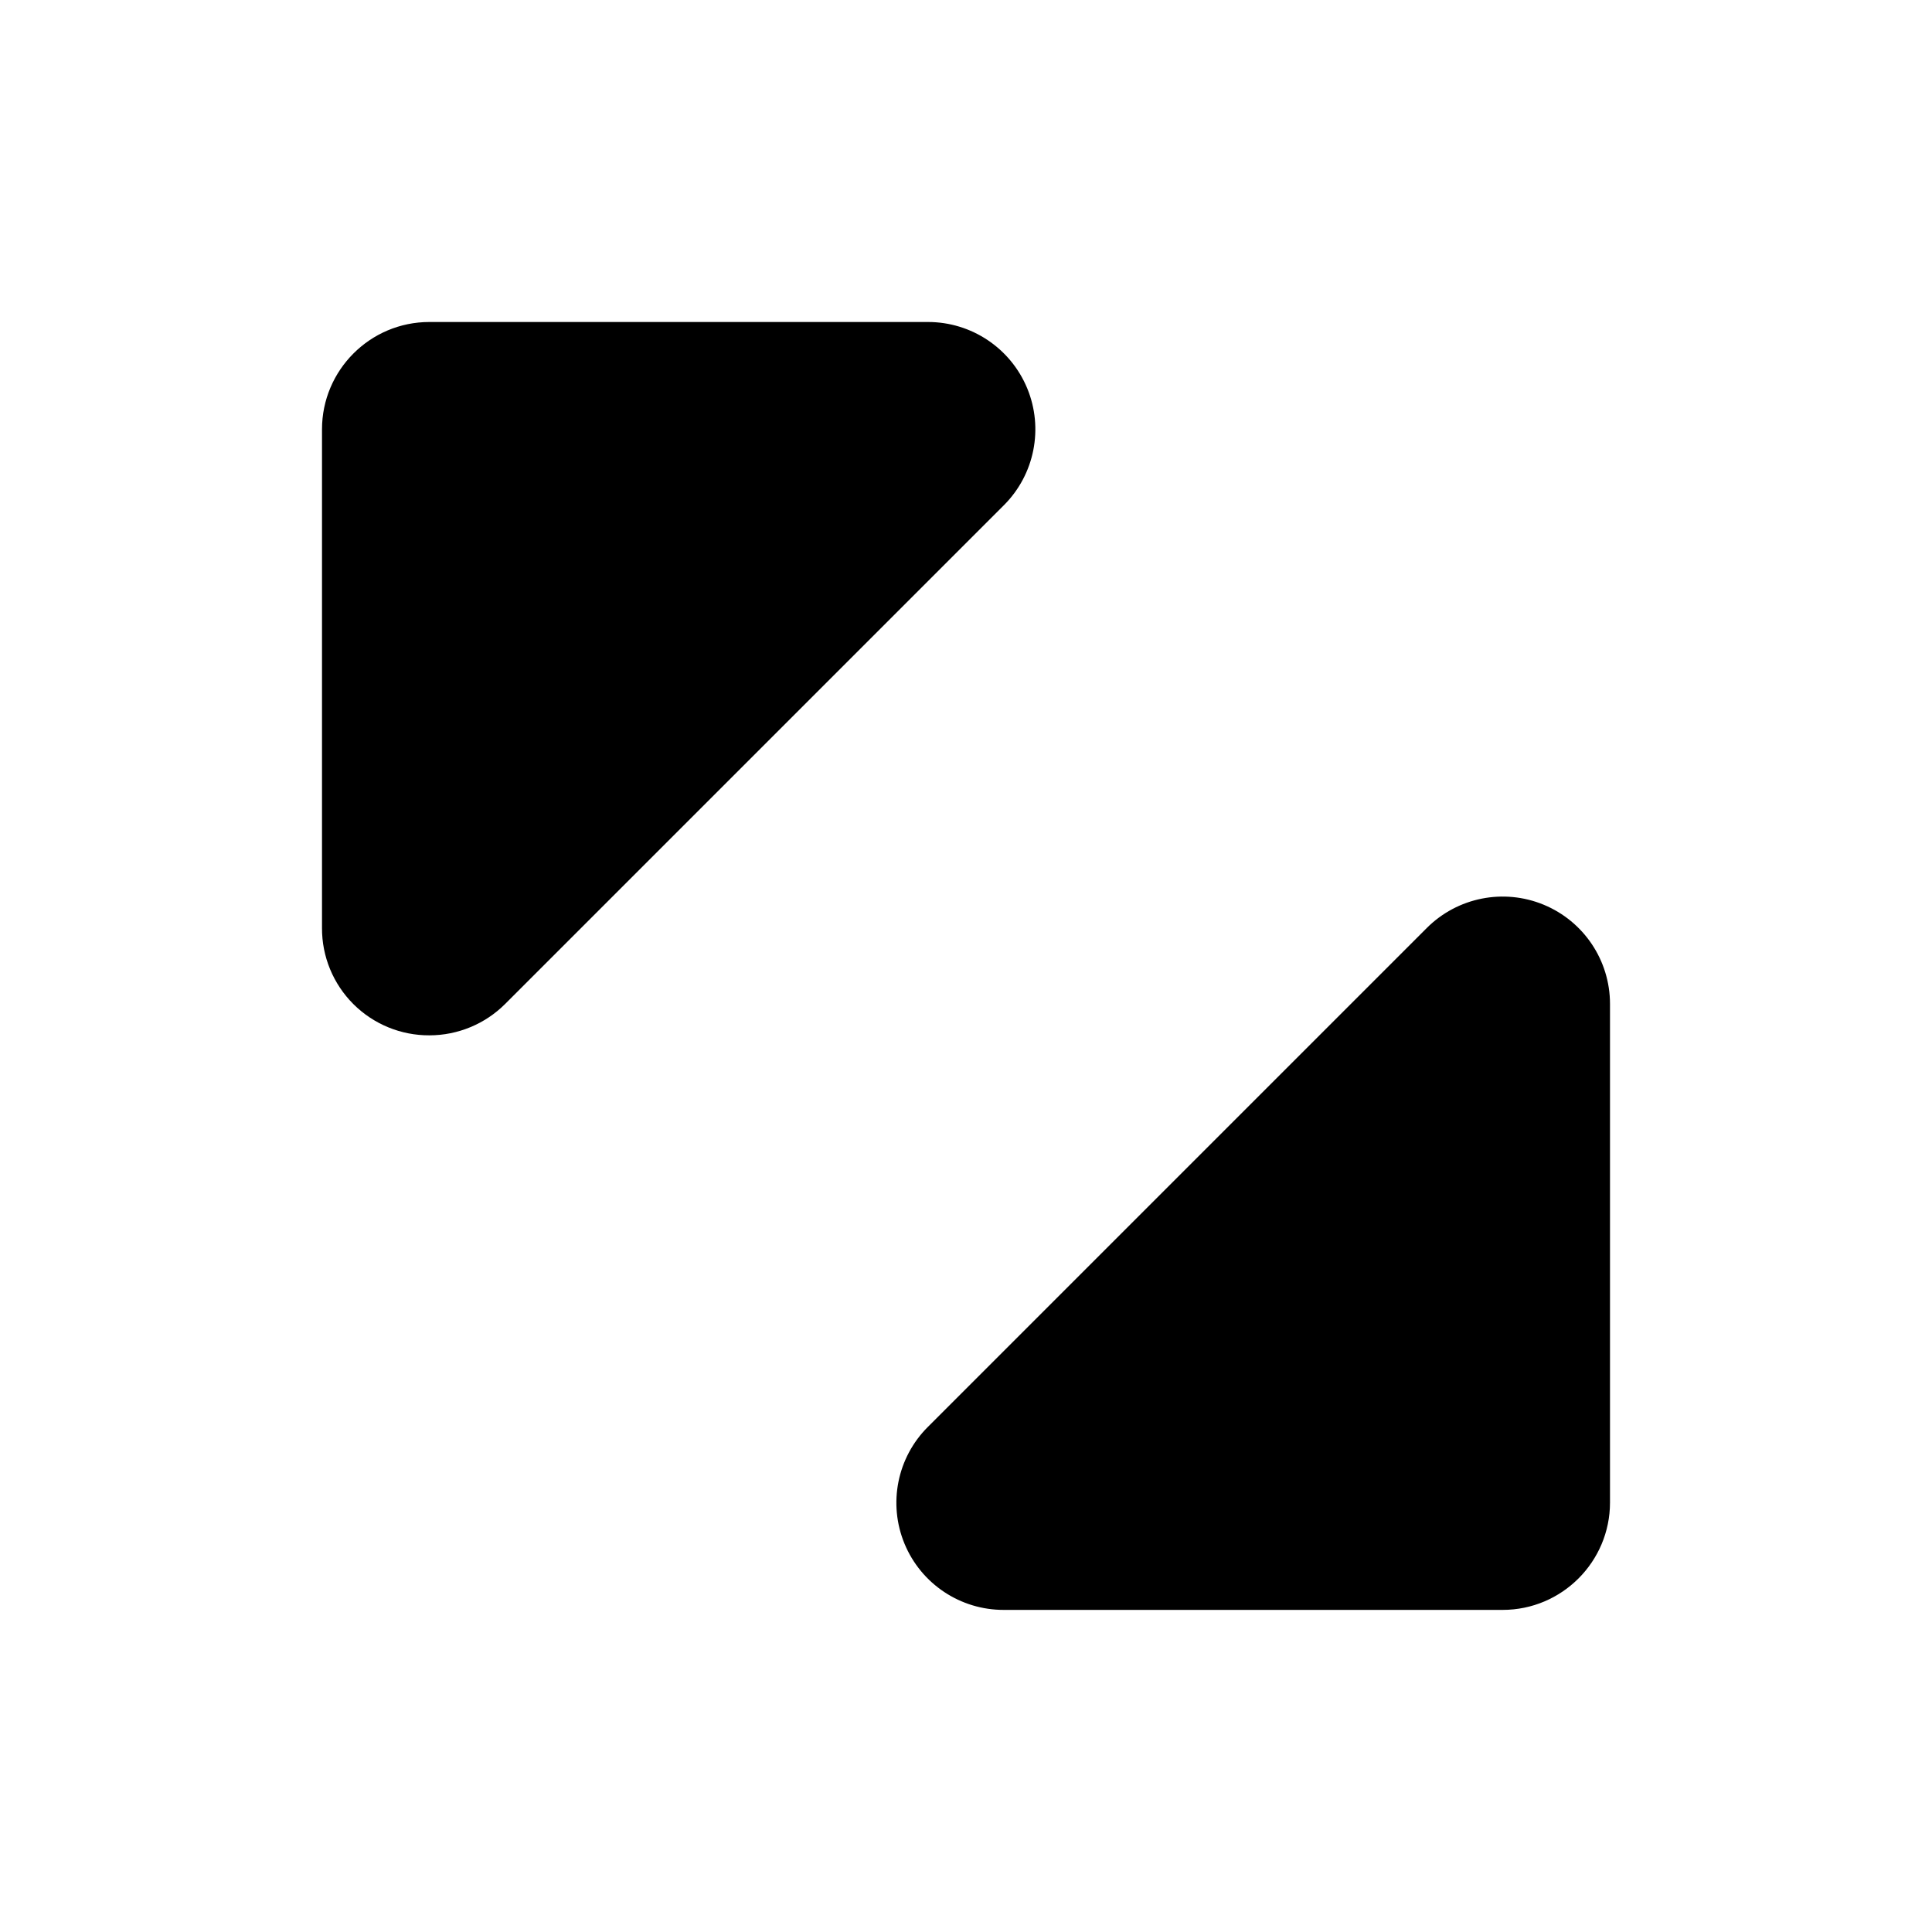
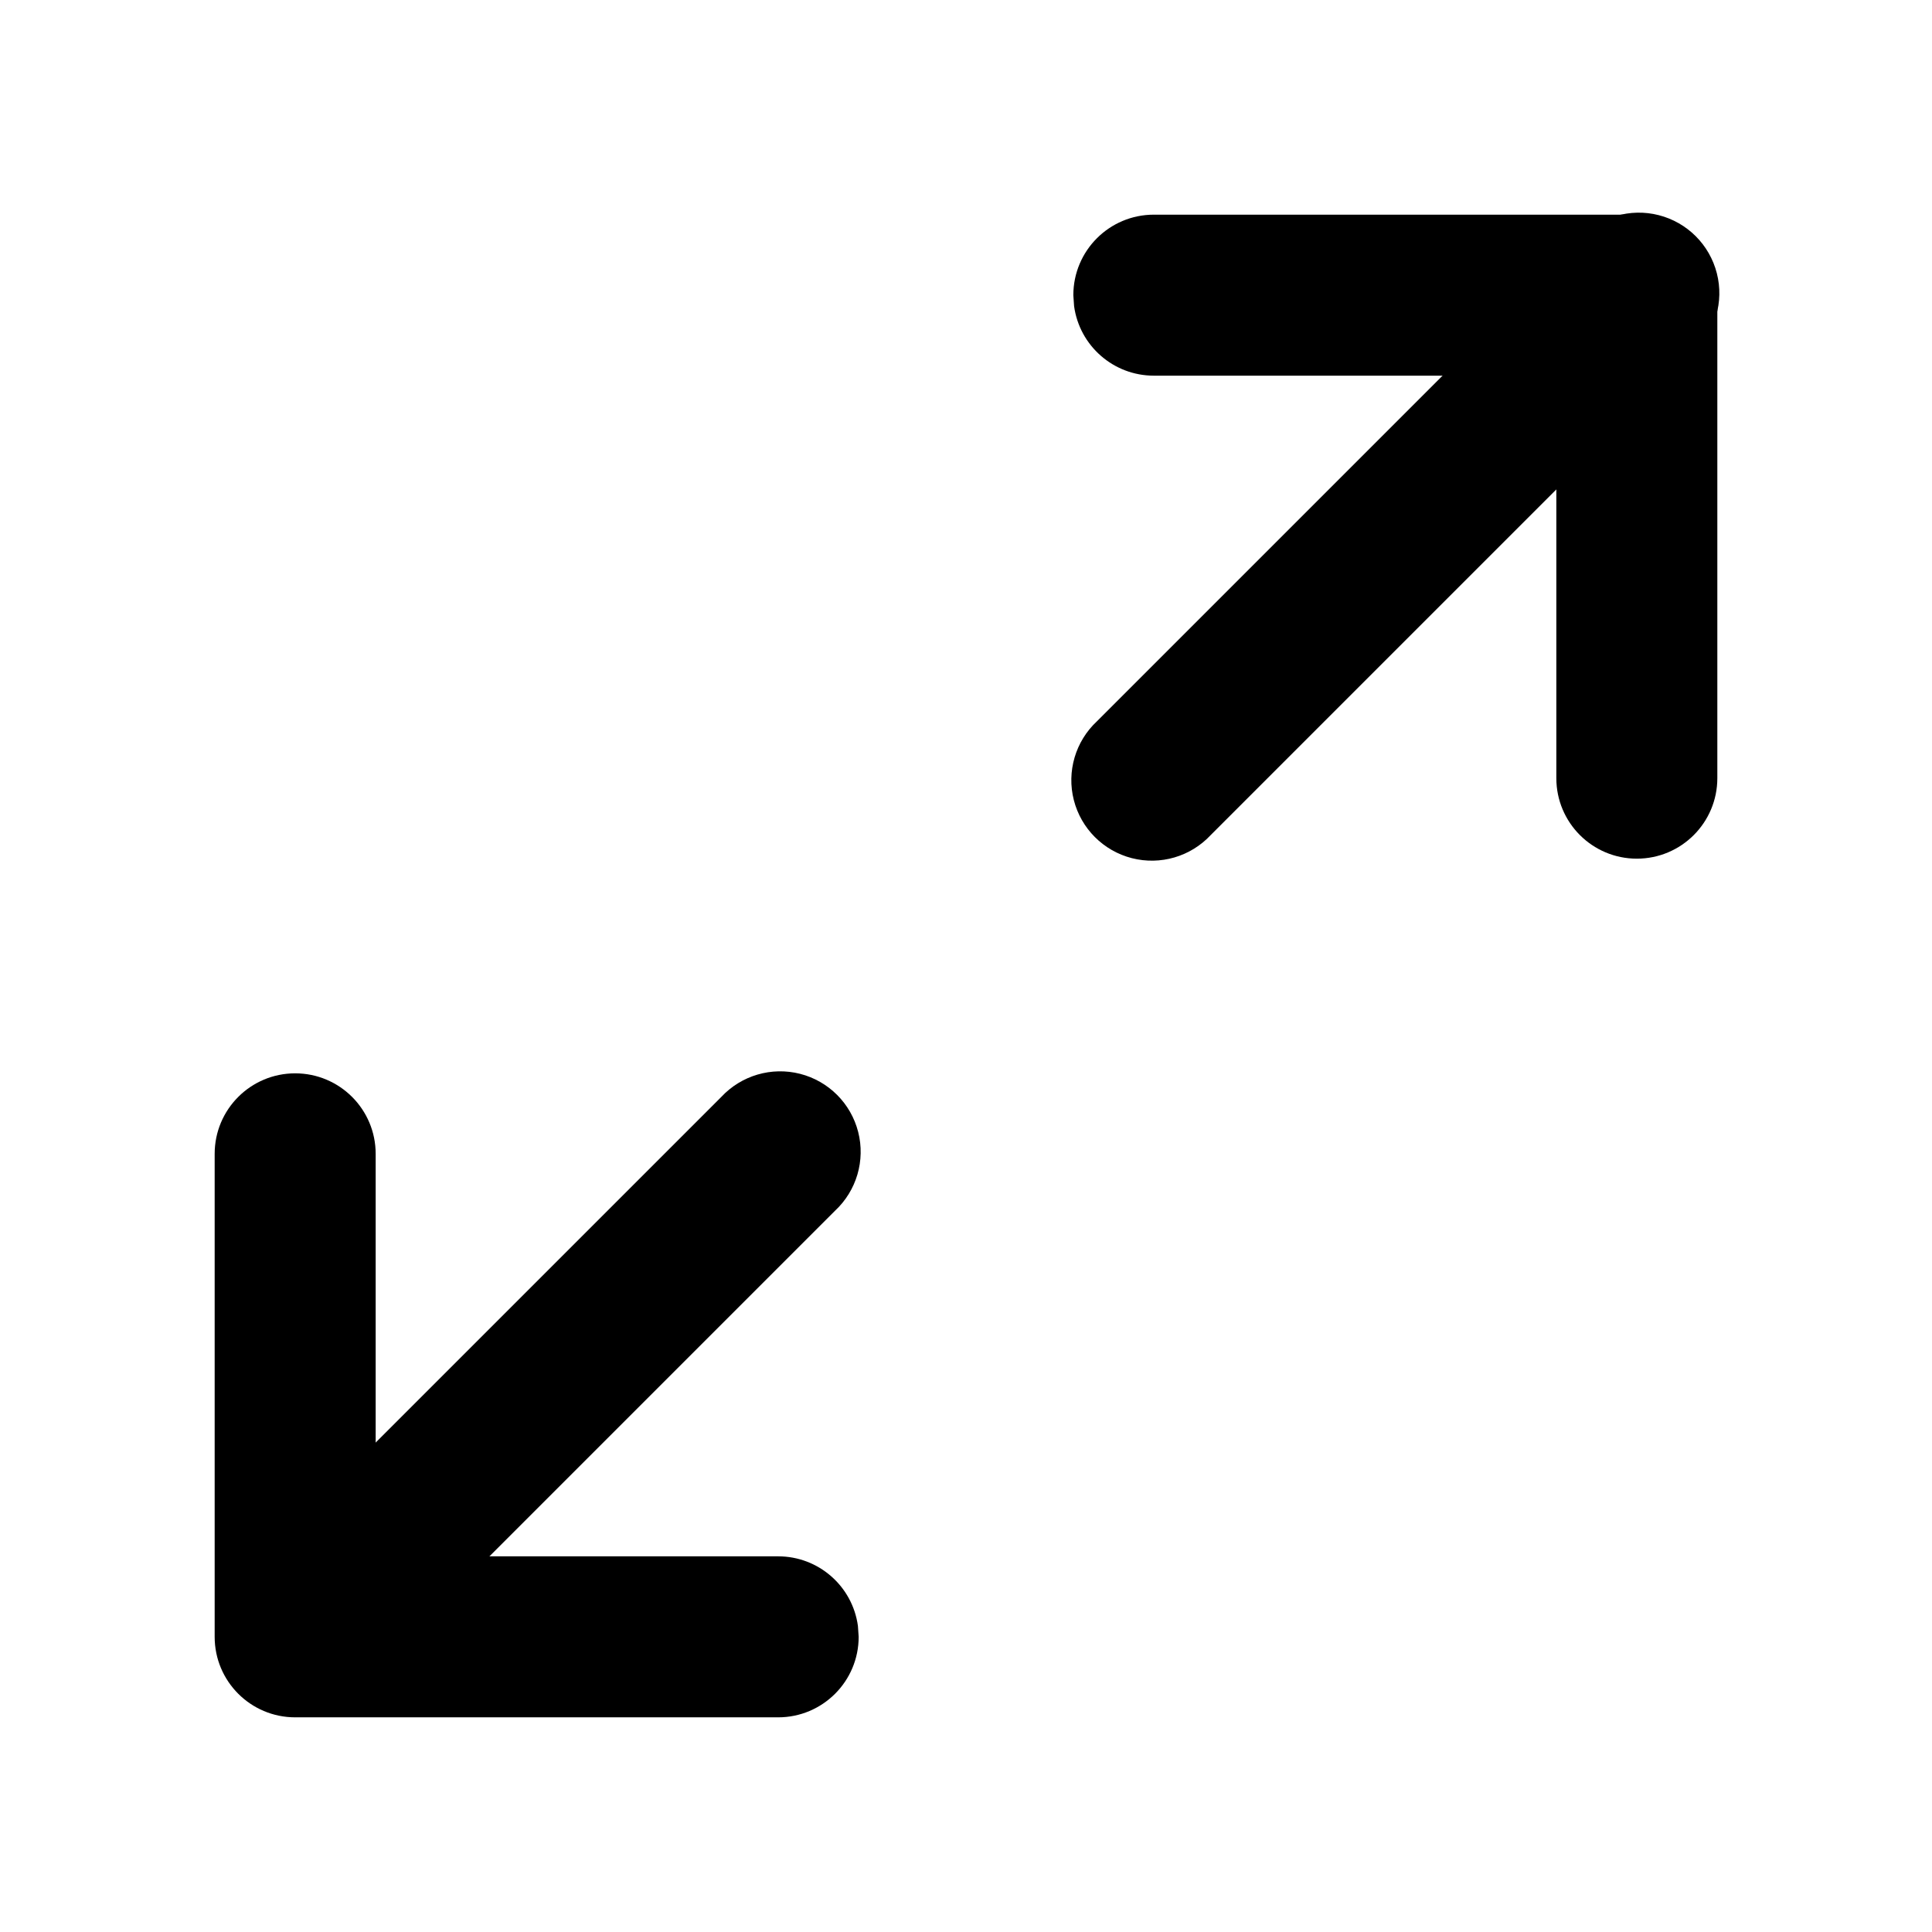
- <svg xmlns="http://www.w3.org/2000/svg" class="media-icon media-icon--fullscreen-enter" width="18" height="18" fill="none" aria-hidden="true" viewBox="0 0 18 18">
-   <path fill="currentColor" d="M9.57 3.617A1 1 0 0 0 8.646 3H4c-.552 0-1 .449-1 1v4.646a.996.996 0 0 0 1.001 1 1 1 0 0 0 .706-.293l4.647-4.647a1 1 0 0 0 .216-1.089m4.812 4.812a1 1 0 0 0-1.089.217l-4.647 4.647a.998.998 0 0 0 .708 1.706H14c.552 0 1-.449 1-1V9.353a1 1 0 0 0-.618-.924" />
+ <svg xmlns="http://www.w3.org/2000/svg" class="media-icon media-icon--fullscreen-enter" width="18" height="18" fill="currentColor" aria-hidden="true" viewBox="0 0 18 18">
+   <path d="M15.25 2a.75.75 0 0 1 .75.75v4.5a.75.75 0 0 1-1.5 0V3.5h-3.75a.75.75 0 0 1-.743-.648L10 2.75a.75.75 0 0 1 .75-.75z" />
+   <path d="M14.72 2.22a.75.75 0 1 1 1.06 1.06l-4.5 4.5a.75.75 0 1 1-1.06-1.06zM2.75 10a.75.75 0 0 1 .75.75v3.75h3.75a.75.75 0 0 1 .743.648L8 15.25a.75.75 0 0 1-.75.75h-4.5a.75.75 0 0 1-.75-.75v-4.5a.75.75 0 0 1 .75-.75" />
+   <path d="M6.72 10.22a.75.75 0 1 1 1.06 1.06l-4.5 4.5a.75.75 0 0 1-1.06-1.06z" />
</svg>
